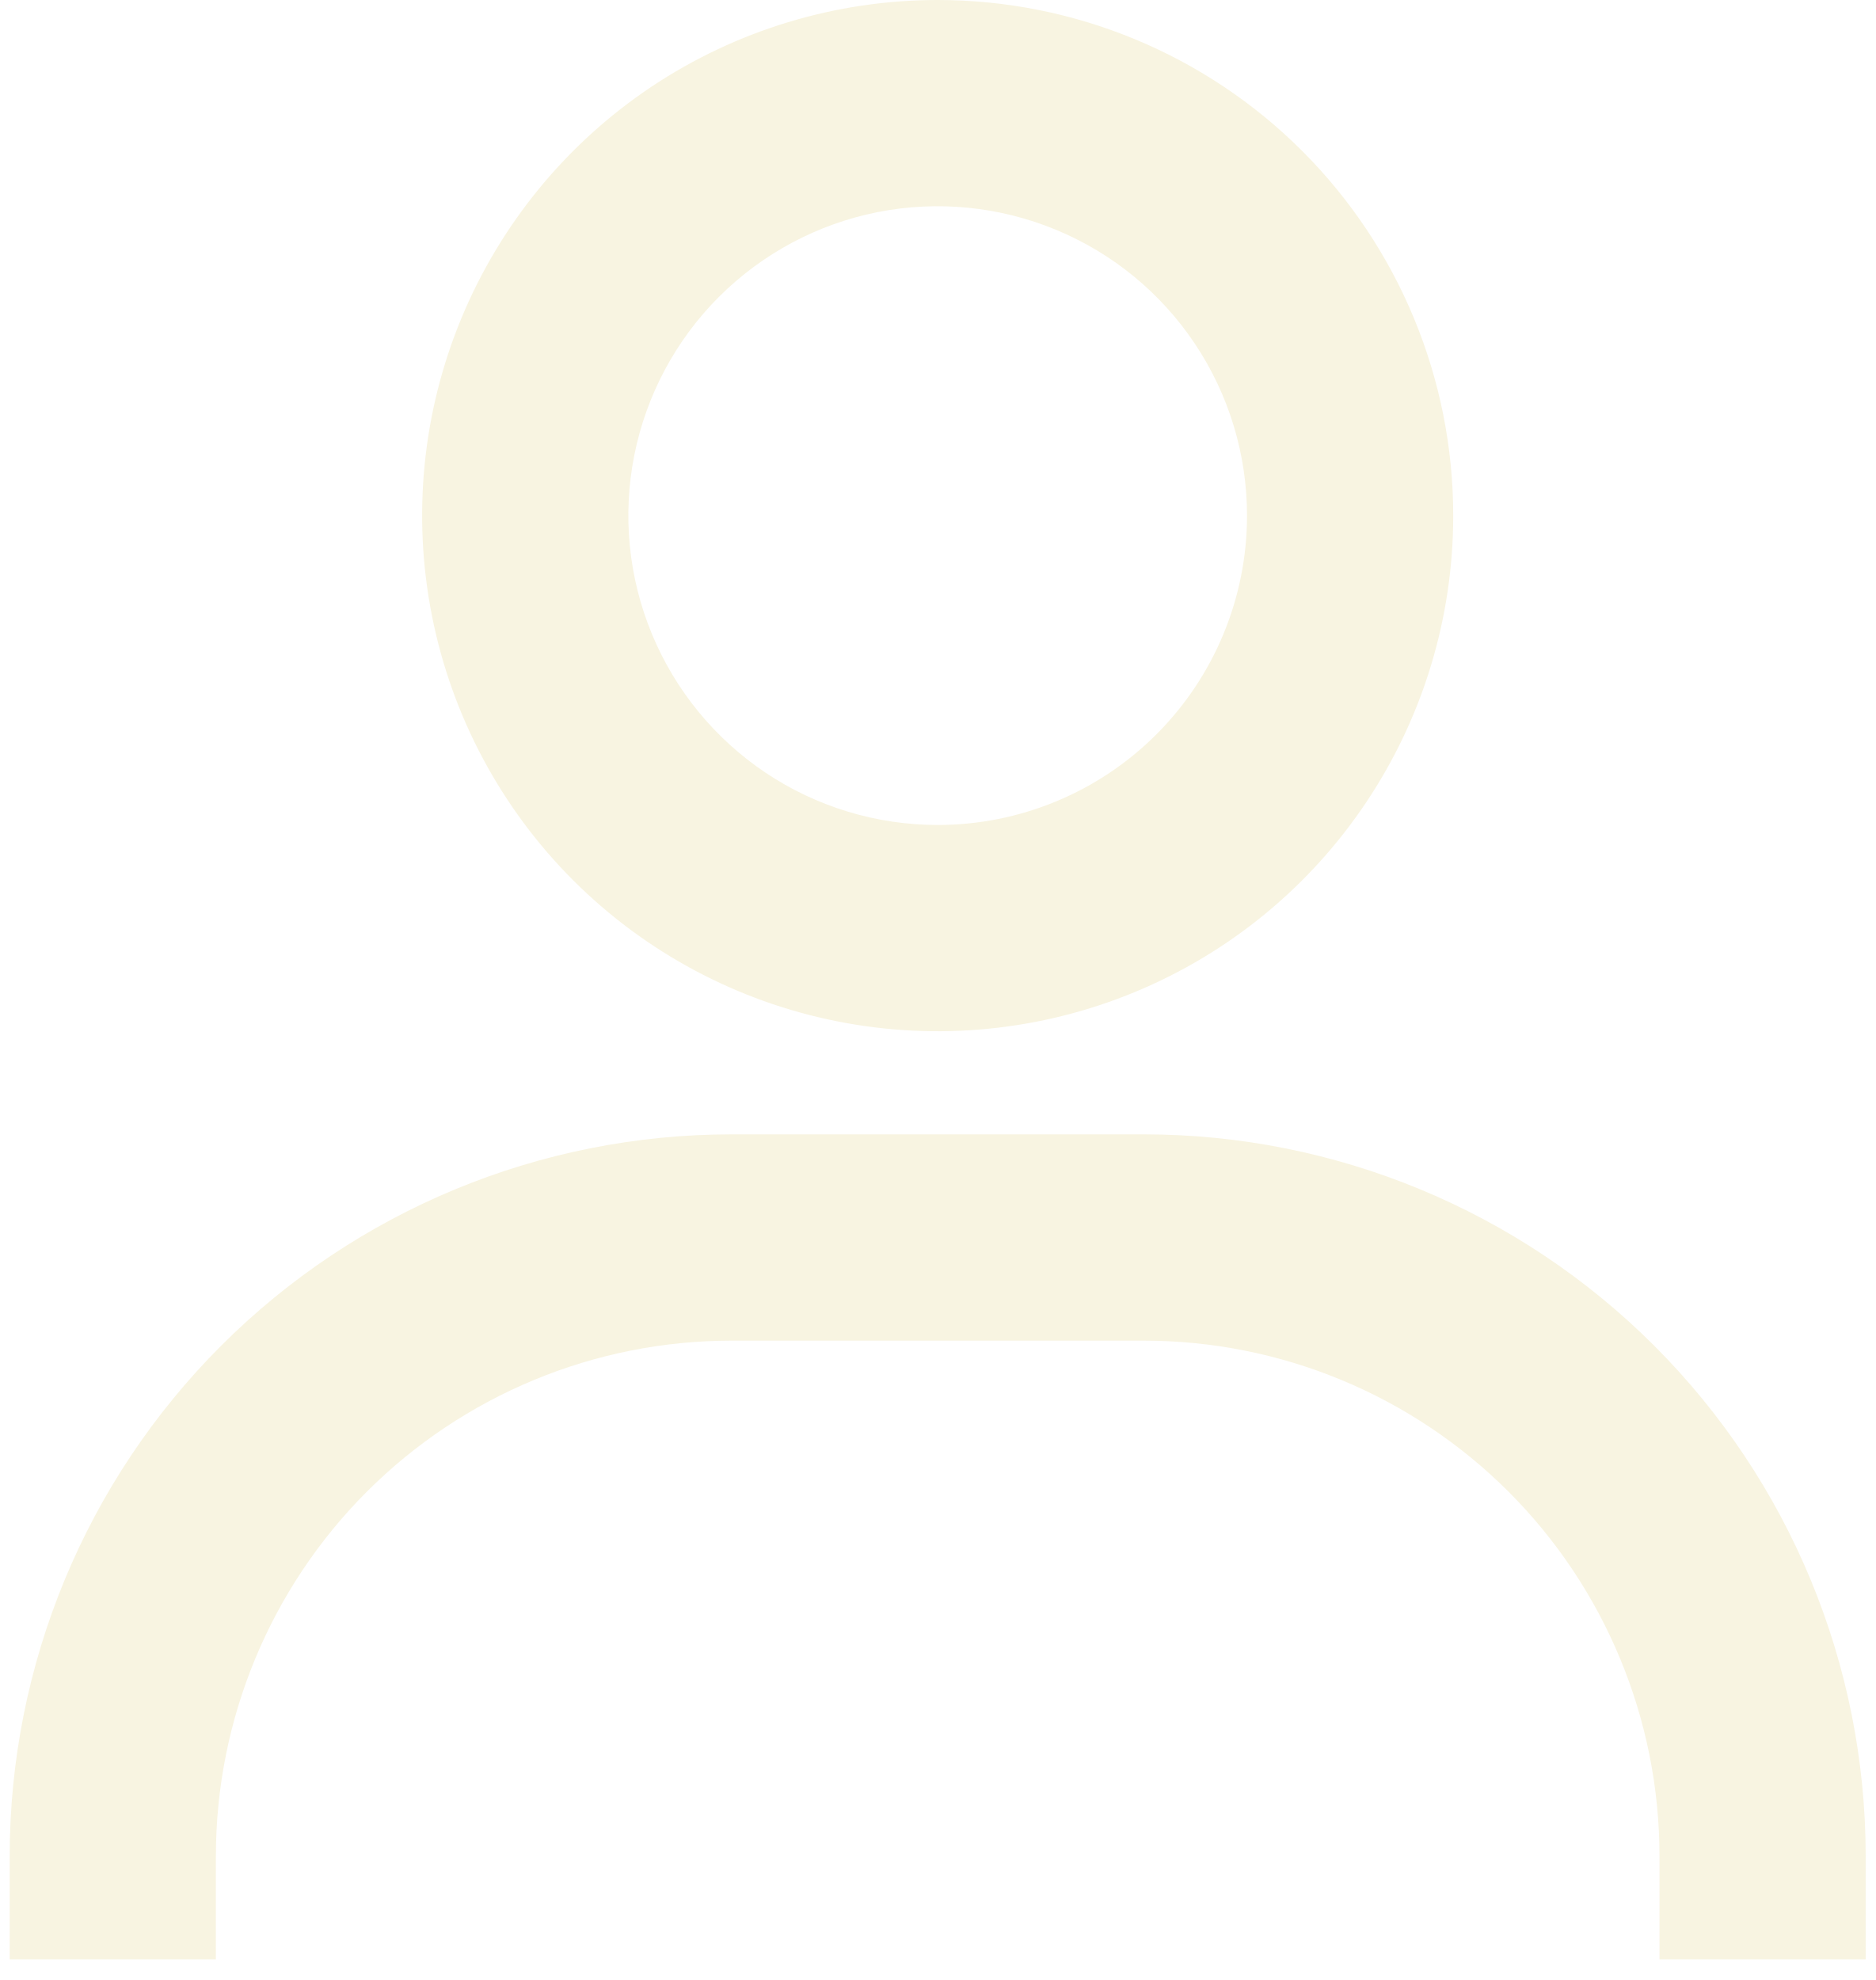
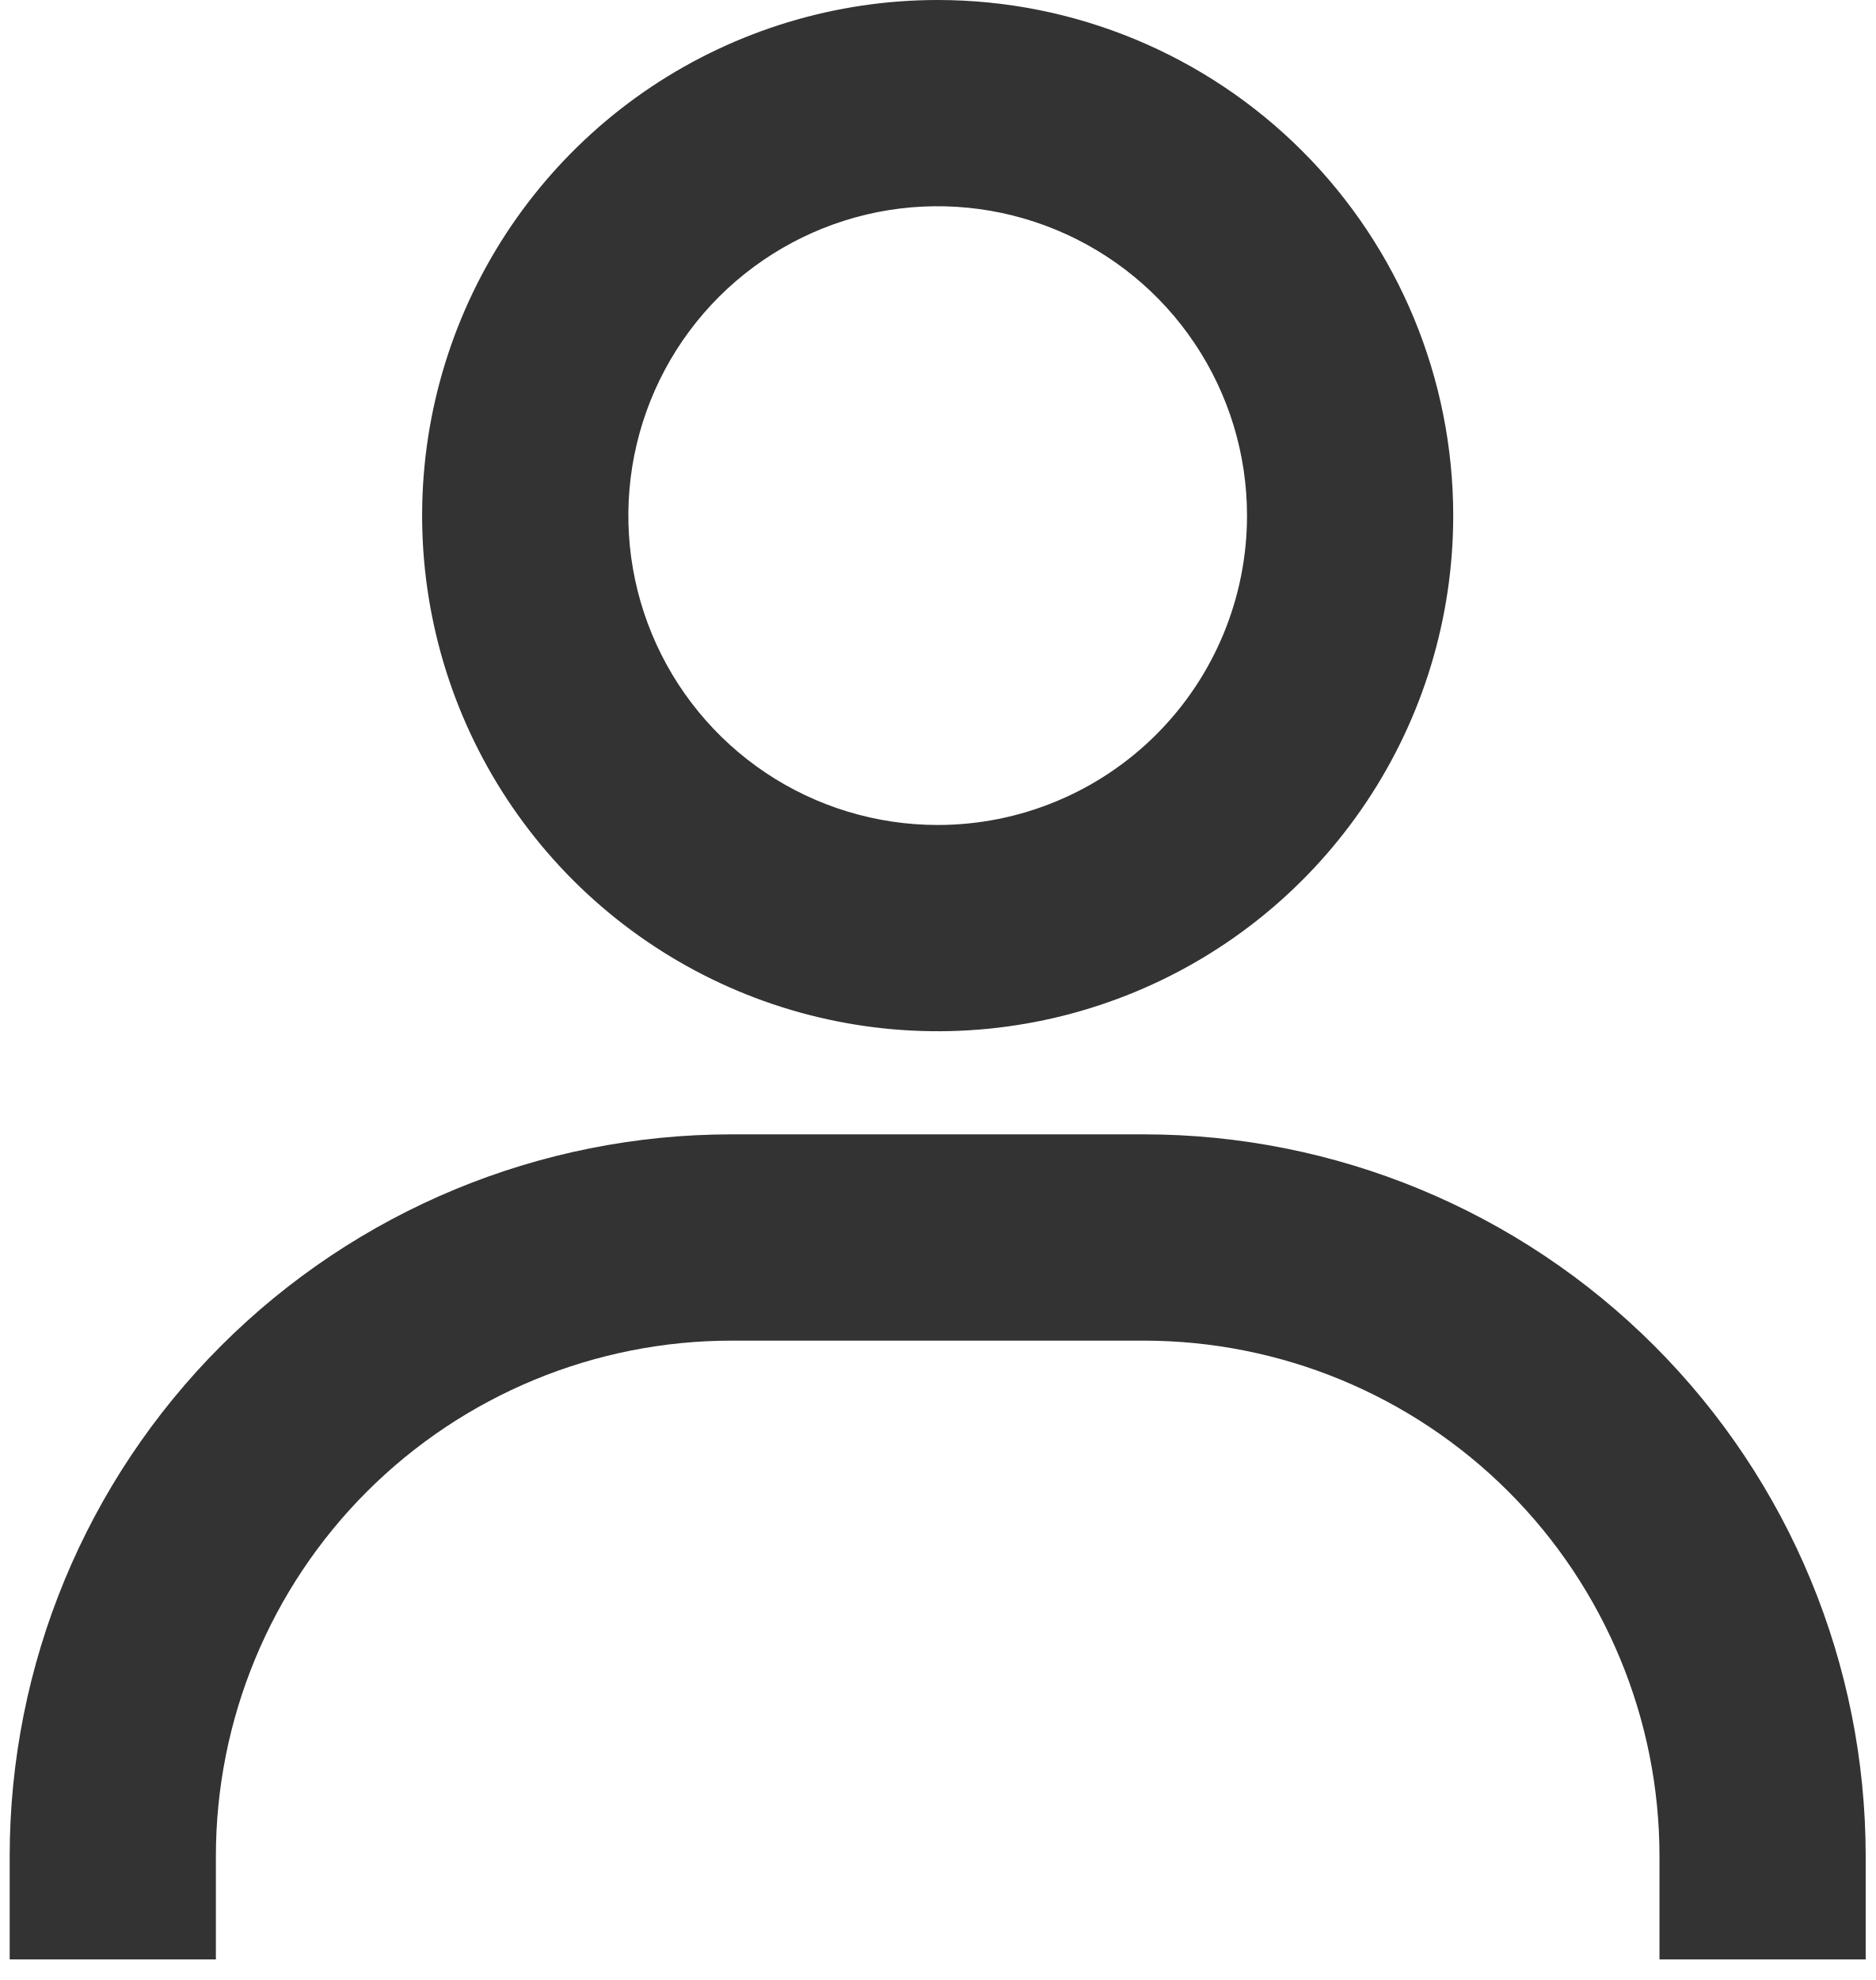
<svg xmlns="http://www.w3.org/2000/svg" width="23" height="24.28" viewBox="0 0 30 32" fill="none">
-   <path d="M15 0C13.352 0 11.741 0.489 10.37 1.404C9 2.32 7.932 3.622 7.301 5.144C6.67 6.667 6.505 8.343 6.827 9.959C7.148 11.576 7.942 13.06 9.107 14.226C10.273 15.391 11.758 16.185 13.374 16.506C14.991 16.828 16.666 16.663 18.189 16.032C19.712 15.402 21.013 14.334 21.929 12.963C22.845 11.593 23.333 9.982 23.333 8.333C23.333 6.123 22.455 4.004 20.893 2.441C19.33 0.878 17.21 0 15 0ZM15 13.333C14.011 13.333 13.044 13.04 12.222 12.491C11.4 11.941 10.759 11.16 10.381 10.247C10.002 9.333 9.903 8.328 10.096 7.358C10.289 6.388 10.765 5.497 11.464 4.798C12.164 4.099 13.055 3.622 14.024 3.429C14.995 3.236 16 3.336 16.913 3.714C17.827 4.092 18.608 4.733 19.157 5.555C19.707 6.378 20 7.344 20 8.333C20 9.659 19.473 10.931 18.535 11.869C17.598 12.806 16.326 13.333 15 13.333ZM30 31.667V30C30 26.906 28.771 23.938 26.583 21.75C24.395 19.562 21.427 18.333 18.333 18.333H11.667C8.572 18.333 5.605 19.562 3.417 21.75C1.229 23.938 0 26.906 0 30V31.667H3.333V30C3.333 27.79 4.211 25.67 5.774 24.107C7.337 22.545 9.457 21.667 11.667 21.667H18.333C20.544 21.667 22.663 22.545 24.226 24.107C25.789 25.67 26.667 27.79 26.667 30V31.667H30Z" fill="#F8F4E1" />
+   <path d="M15 0C13.352 0 11.741 0.489 10.37 1.404C9 2.32 7.932 3.622 7.301 5.144C6.67 6.667 6.505 8.343 6.827 9.959C7.148 11.576 7.942 13.06 9.107 14.226C10.273 15.391 11.758 16.185 13.374 16.506C14.991 16.828 16.666 16.663 18.189 16.032C19.712 15.402 21.013 14.334 21.929 12.963C22.845 11.593 23.333 9.982 23.333 8.333C23.333 6.123 22.455 4.004 20.893 2.441C19.33 0.878 17.21 0 15 0ZM15 13.333C14.011 13.333 13.044 13.04 12.222 12.491C11.4 11.941 10.759 11.16 10.381 10.247C10.002 9.333 9.903 8.328 10.096 7.358C10.289 6.388 10.765 5.497 11.464 4.798C12.164 4.099 13.055 3.622 14.024 3.429C14.995 3.236 16 3.336 16.913 3.714C17.827 4.092 18.608 4.733 19.157 5.555C19.707 6.378 20 7.344 20 8.333C20 9.659 19.473 10.931 18.535 11.869C17.598 12.806 16.326 13.333 15 13.333ZM30 31.667V30C30 26.906 28.771 23.938 26.583 21.75C24.395 19.562 21.427 18.333 18.333 18.333H11.667C8.572 18.333 5.605 19.562 3.417 21.75C1.229 23.938 0 26.906 0 30V31.667H3.333V30C3.333 27.79 4.211 25.67 5.774 24.107C7.337 22.545 9.457 21.667 11.667 21.667H18.333C20.544 21.667 22.663 22.545 24.226 24.107C25.789 25.67 26.667 27.79 26.667 30V31.667H30Z" fill="#333" />
</svg>
